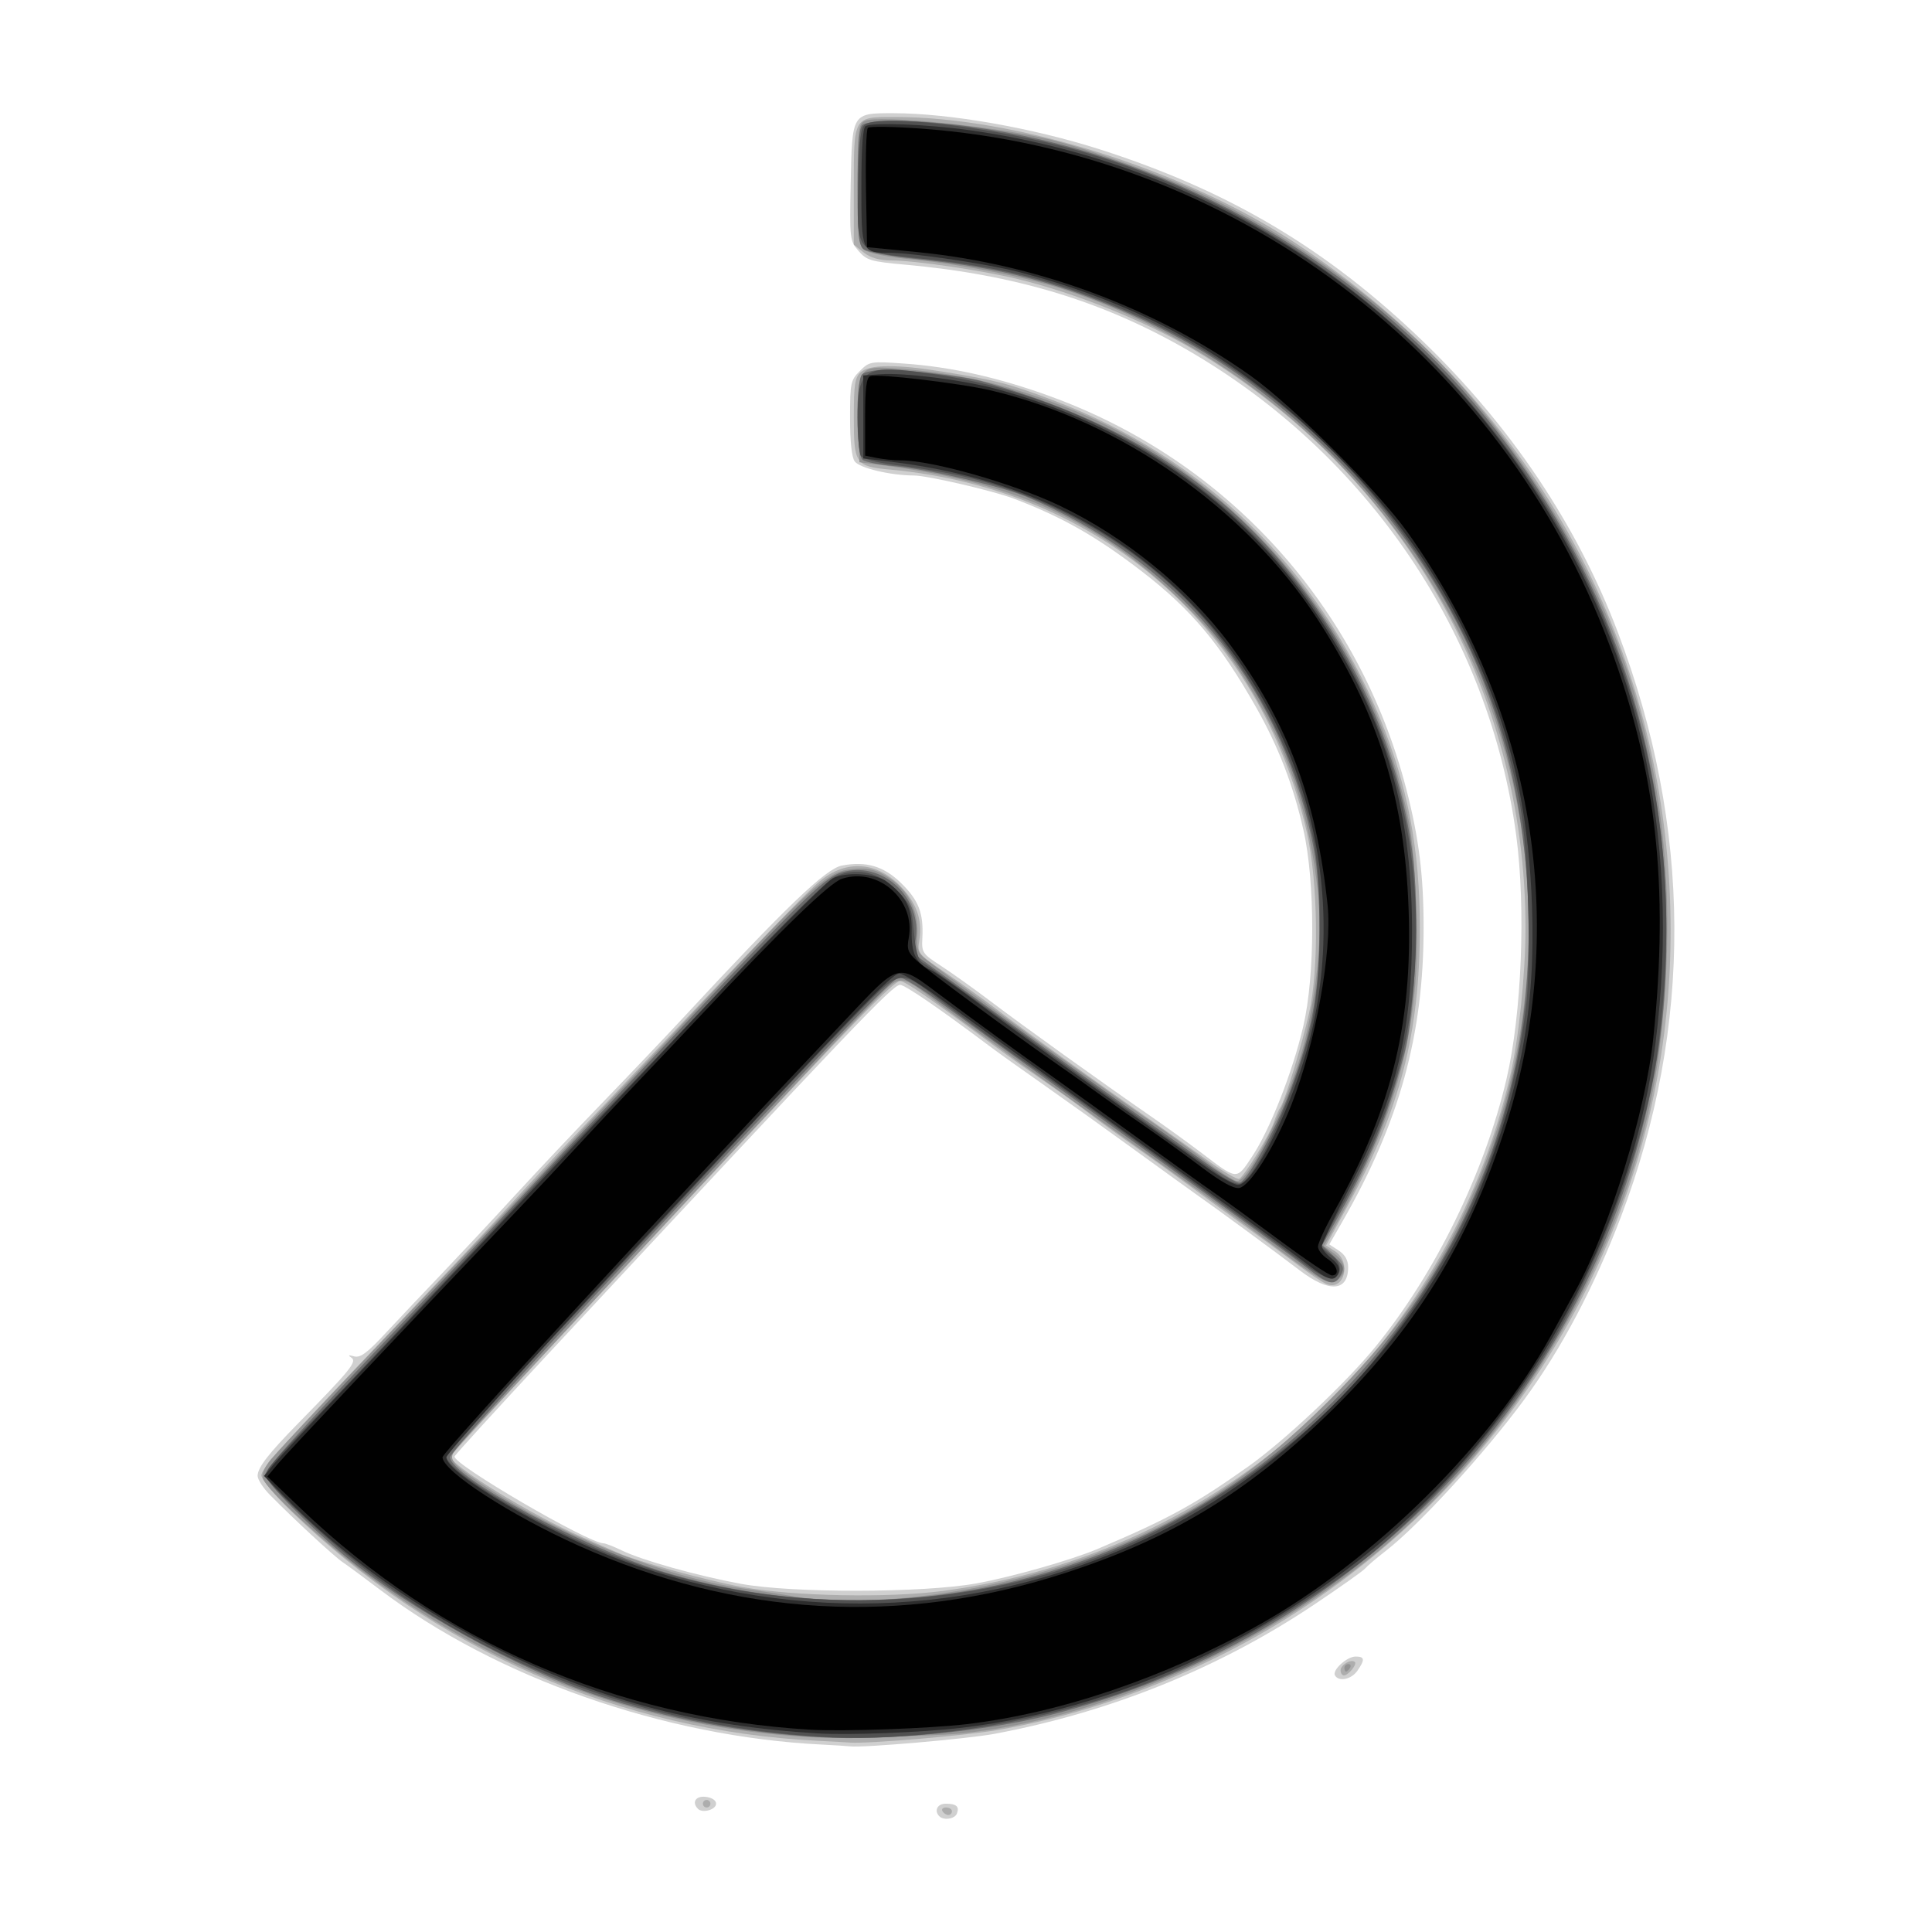
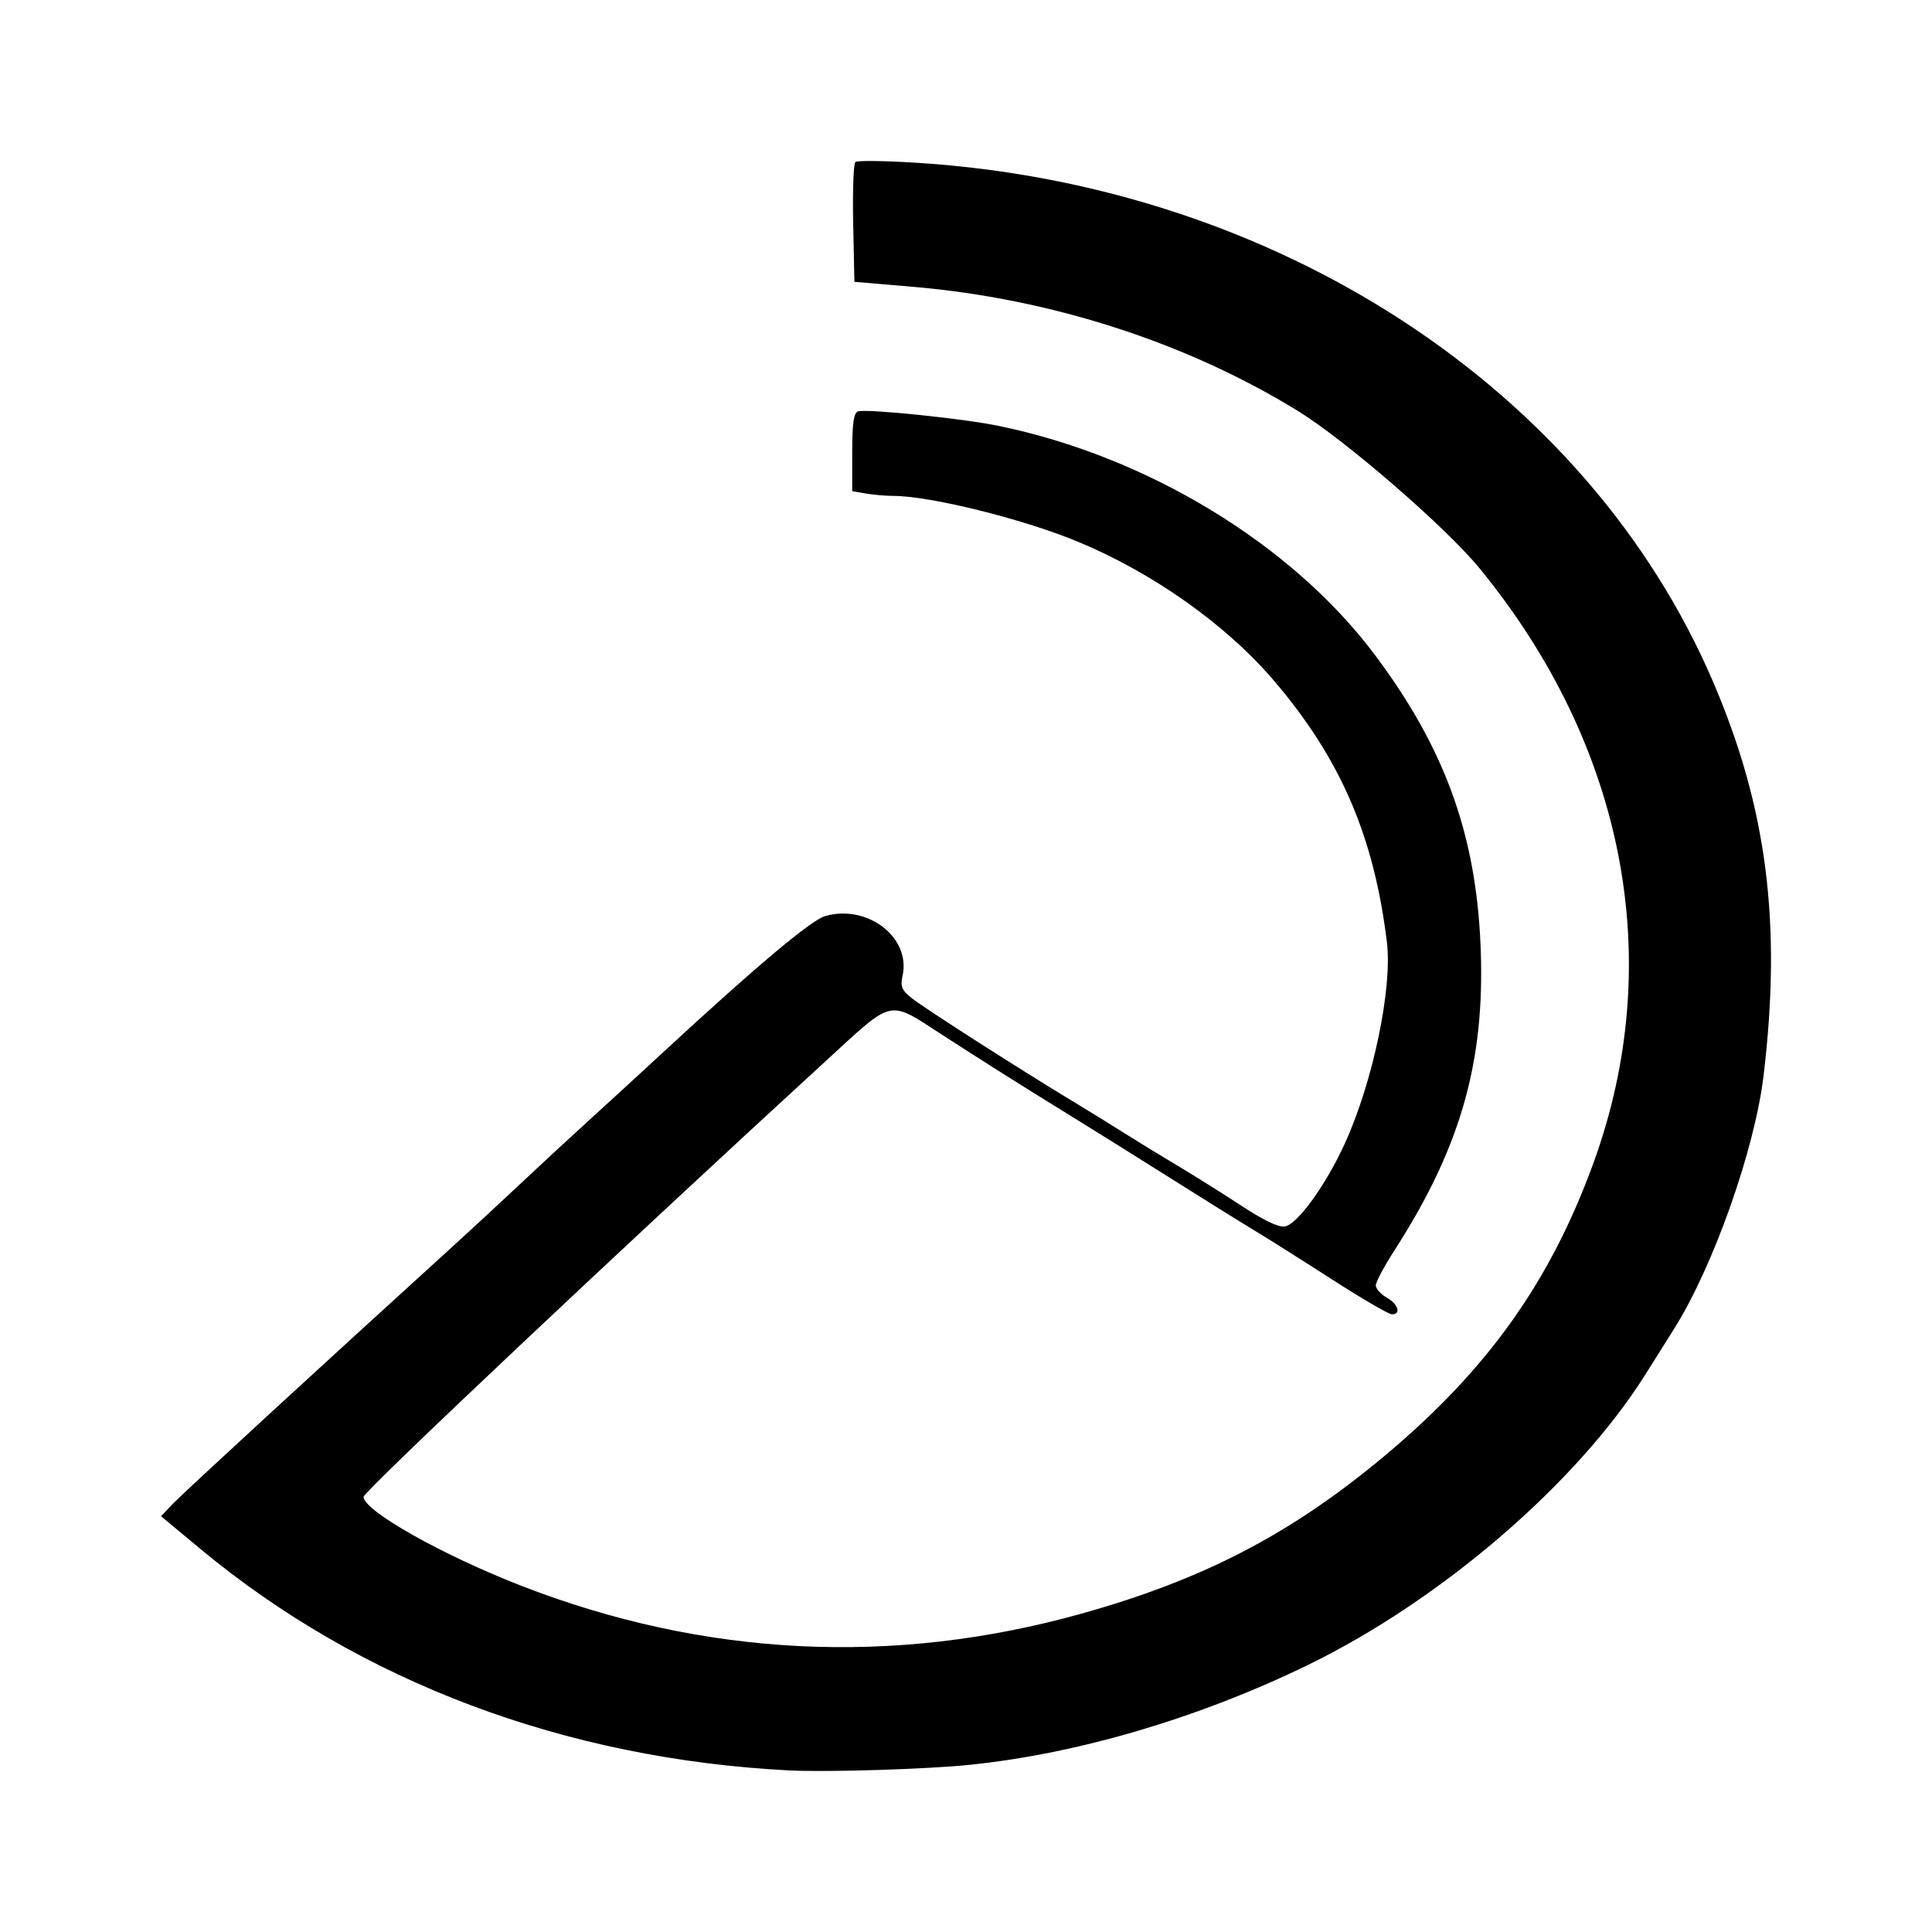
- <svg xmlns="http://www.w3.org/2000/svg" width="163.84" height="163.84" viewBox="0 0 163.84 163.84">
-   <path style="fill:#d0d0d0;stroke-width:.32" d="M88.853 157.227c-.469-.47-.17-1.067.534-1.067.91 0 1.184.239.957.831-.178.464-1.115.612-1.49.236zm-20.466-.627c-.557-.557-.198-1.12.653-1.021.524.06.88.295.88.581 0 .503-1.142.831-1.533.44zm10.493-5.455c-13.314-.653-27.563-5.646-37.446-13.121-1.355-1.025-2.786-2.08-3.18-2.344-.713-.477-4.161-3.666-6.167-5.703-.576-.584-1.047-1.312-1.047-1.618 0-.704.921-1.892 3.53-4.55 4.311-4.395 4.91-5.134 4.434-5.464-.326-.225-.266-.257.222-.122.523.146 1.097-.278 2.677-1.979a587.595 587.595 0 0 1 4.774-5.051 511.2 511.2 0 0 0 6.123-6.554 505.133 505.133 0 0 1 7.542-7.992c2.3-2.38 5.317-5.551 6.704-7.047C75.85 80.103 79.22 76.867 80.58 76.605c2.07-.398 3.565.047 5.049 1.503 1.474 1.447 1.896 2.543 1.783 4.632-.067 1.243.005 1.35 1.6 2.382.917.595 2.83 1.962 4.248 3.037 2.692 2.04 9.317 6.794 13.497 9.685a143.76 143.76 0 0 1 4.281 3.089c3.129 2.38 2.994 2.37 4.344.334 1.509-2.272 3.428-7.161 4.333-11.037 1.007-4.314 1.013-12.245.012-16.647-.863-3.799-2.122-7.063-4.003-10.383-3.046-5.377-5.49-8.291-9.644-11.5-3.847-2.97-6.777-4.64-10.88-6.201-1.795-.683-7.355-1.973-8.516-1.976-1.975-.005-4.585-.625-5.004-1.188-.257-.345-.4-1.668-.4-3.69 0-2.97.049-3.203.832-3.986.81-.81.907-.826 3.76-.627 3.975.277 8.01 1.181 12.387 2.776 15.02 5.47 26.177 17.783 30.198 33.326 1.06 4.099 1.463 7.326 1.463 11.738 0 9.077-2.046 16.49-6.87 24.892l-1.127 1.965.799.523c.534.35.798.817.798 1.411 0 2.075-1.612 2.18-4.107.268-1.778-1.362-7.231-5.368-8.574-6.299-.375-.26-2.863-2.056-5.53-3.992a657.168 657.168 0 0 0-7.83-5.6c-1.64-1.144-3.615-2.556-4.39-3.139-4.235-3.182-7.152-5.181-7.56-5.181-.636 0-3.652 3.163-30.009 31.467-4.224 4.536-7.723 8.37-7.776 8.52-.22.62 11.355 7.373 12.638 7.373.164 0 .87.277 1.57.615 1.723.832 6.35 2.128 10.048 2.815 4.32.802 15.503.784 20-.033 2.99-.543 8.047-1.98 10.24-2.908 6.01-2.547 8.252-3.773 12.8-6.997 3.087-2.19 8.305-7.101 10.81-10.178 5.064-6.218 9.23-14.73 11.095-22.674 1.293-5.508 1.653-14.47.83-20.66-2.275-17.091-12.59-32.334-27.855-41.16-7.207-4.166-14.641-6.416-23.984-7.257-2.904-.261-3.25-.364-3.942-1.168-.737-.858-.755-1.015-.656-5.825.121-5.887.098-5.85 3.612-5.85 4.748 0 11.855 1.25 17.597 3.094 10.925 3.51 19.194 8.428 27.304 16.238 7.448 7.173 13.078 15.572 16.535 24.668 6.307 16.594 6.399 33.423.27 49.588-2.224 5.865-5.084 11.267-8.225 15.532-3.348 4.546-8.92 10.634-11.711 12.795-.792.613-1.584 1.288-1.76 1.499-.176.211-2.148 1.606-4.381 3.1-8.029 5.368-17.24 9.087-27.057 10.923-2.284.427-11.128 1.192-12.242 1.06-.264-.032-1.344-.1-2.4-.152zm43.527-5.853c-.274-.444.997-1.612 1.753-1.612.77 0 .801.267.142 1.209-.511.73-1.555.952-1.895.403z" transform="translate(-9.193 -3.2)" />
-   <path style="fill:#adadad;stroke-width:.32" d="M89.12 156.8c-.109-.176.027-.32.301-.32.275 0 .499.144.499.32 0 .176-.136.32-.301.32-.166 0-.39-.144-.499-.32zm-20.32-.64a.32.32 0 0 1 .32-.32.32.32 0 0 1 .32.32.32.32 0 0 1-.32.32.32.32 0 0 1-.32-.32zm9.76-5.335c-16.75-.821-32.526-7.705-44.72-19.513-1.364-1.321-2.48-2.667-2.48-2.99 0-.607 1.768-2.567 11.689-12.962 3.191-3.344 6.799-7.163 8.017-8.486 3.519-3.824 5.31-5.742 6.837-7.322.783-.81 4.015-4.208 7.182-7.552 8.338-8.804 12.035-12.63 13.39-13.86 2.256-2.049 4.942-1.976 7.058.191 1.371 1.405 1.897 2.876 1.629 4.557-.186 1.163-.17 1.183 2.325 2.88 1.382.94 3.377 2.373 4.433 3.185 1.872 1.44 7.869 5.747 12.927 9.287 1.383.968 3.561 2.511 4.841 3.43 1.28.918 2.451 1.592 2.603 1.498.462-.285 2.57-3.725 2.917-4.759.179-.533.429-1.113.556-1.289.379-.525 1.822-5.252 2.442-8 .855-3.788.766-11.1-.186-15.322-3.88-17.21-17.57-29.142-35.303-30.77-2.989-.275-3.117-.458-3.117-4.441 0-2.779.09-3.37.585-3.817.74-.67 3.048-.69 6.935-.057 4.567.742 5.586 1.005 9.293 2.397 12.84 4.823 22.605 14.312 27.824 27.04 2.338 5.698 3.363 11.102 3.363 17.722 0 8.937-1.674 15.414-6.073 23.497l-1.877 3.45.775.507c1.388.91.773 3.334-.704 2.78-.33-.124-1.471-.883-2.535-1.686a282.476 282.476 0 0 0-4.613-3.38 392.361 392.361 0 0 1-4.626-3.369 220.898 220.898 0 0 0-4.456-3.2 139.015 139.015 0 0 1-4.03-2.919 100.526 100.526 0 0 0-3.73-2.674 163.744 163.744 0 0 1-4.131-2.922c-5.915-4.365-7.65-5.556-8.094-5.556-.518 0-4.035 3.609-15.602 16.01-17.75 19.029-22.39 24.043-22.478 24.29-.231.651 6.784 4.971 11.134 6.855 1.144.495 2.512 1.094 3.04 1.33 1.665.742 7.565 2.365 10.56 2.904 4.377.787 12.339.94 16.995.327 23.712-3.124 42.706-20.382 48.114-43.716.72-3.104 1.291-8.629 1.291-12.48 0-20.312-10.516-38.641-28.153-49.074-4.088-2.418-10.068-4.816-14.924-5.985-3.12-.75-8.677-1.567-10.72-1.575-1.003-.004-1.747-.219-2.32-.67l-.843-.662V19.04c0-5.999-.046-5.92 3.471-5.92 10.257 0 24.37 4.418 33.822 10.589 8.223 5.368 15.407 12.453 20.681 20.397 10.497 15.811 13.929 36.146 9.236 54.735-4.913 19.461-18.386 36.046-36.495 44.927-6.182 3.031-12.31 5.062-18.555 6.149-2.701.47-10.948 1.17-12.48 1.06-.44-.032-1.664-.1-2.72-.152zm44.32-5.99c0-.455.922-.98 1.211-.69.205.204-.558 1.135-.93 1.135-.155 0-.281-.2-.281-.446z" transform="translate(-9.193 -3.2)" />
-   <path style="fill:#939393;stroke-width:.32" d="M77.92 150.52c-13.802-.791-26.382-5.384-37.502-13.69-3.728-2.784-8.613-7.29-8.906-8.217-.133-.417.088-.969.662-1.659.863-1.036 9.022-9.651 15.677-16.554a841.584 841.584 0 0 0 8.167-8.64c2.54-2.728 5.05-5.392 5.58-5.92.53-.528 3.794-3.991 7.256-7.697 8.834-9.455 10.44-10.926 12.217-11.192 1.677-.252 2.567-.028 3.924.988 1.35 1.01 2.092 2.684 1.998 4.507-.065 1.248.048 1.585.705 2.097 1.295 1.011 9.551 7.018 12.459 9.065a390.22 390.22 0 0 1 3.68 2.615c.53.387 1.97 1.395 3.202 2.24 1.232.845 3.227 2.293 4.433 3.217 1.207.924 2.39 1.68 2.631 1.68 1.094 0 4.67-7.434 5.751-11.958 1.074-4.493 1.485-9.146 1.106-12.522-.7-6.225-2.24-11.183-4.976-16.015-2.217-3.914-3.923-6.114-7.063-9.112C102.087 47.23 95.053 44.096 84 42.651l-1.92-.251-.091-3.482c-.114-4.358.086-4.684 2.757-4.502 5.413.368 9.588 1.289 14.587 3.217 13.93 5.371 24.812 17.593 28.609 32.127.927 3.547 1.06 4.508 1.334 9.6.55 10.222-1.331 17.912-6.76 27.636l-1.048 1.876.866.63c.961.7 1.116 1.572.388 2.177-.734.608-1.304.317-5.442-2.777a368.354 368.354 0 0 0-5.84-4.287c-3.546-2.51-15.255-10.905-16.08-11.53-.44-.332-1.562-1.144-2.494-1.805a205.26 205.26 0 0 1-3.889-2.852c-3.695-2.782-3.263-2.789-6.077.097-1.35 1.383-9.489 10.075-18.088 19.315l-16.594 17.827c-1.141 1.223-1.031 1.437 1.694 3.287 6.192 4.206 15.604 7.99 22.248 8.947 1.408.202 3.36.506 4.34.674 6.309 1.083 16.99-.353 25.1-3.373 8.09-3.012 13.787-6.73 20.342-13.27 4.964-4.953 8.154-9.26 10.796-14.572 9.212-18.53 7.918-39.785-3.456-56.746-7.219-10.765-17.909-18.942-29.922-22.886-3.02-.992-8.577-2.102-12.447-2.485-2.497-.247-4.072-.554-4.433-.863-.49-.419-.56-1.116-.56-5.538 0-4.58.056-5.09.587-5.374 1.064-.57 11.328.467 15.893 1.604 3.291.82 9.614 3.09 12.8 4.594 8.66 4.089 17.062 10.426 22.668 17.1 13.47 16.033 18.697 34.069 16.053 55.394-1.907 15.388-10.809 31.52-23.201 42.05-10.087 8.57-24.264 14.844-36.16 16.003-2.136.209-10.73.418-12.64.308zm45.28-5.88c0-.176.152-.32.339-.32.186 0 .25.144.141.32-.109.176-.261.32-.339.32-.077 0-.141-.144-.141-.32z" transform="translate(-9.193 -3.2)" />
-   <path style="fill:#6b6b6b;stroke-width:.32" d="M78.72 150.523c-6.734-.405-12.936-1.564-18.812-3.515-6.763-2.246-16.104-7.412-21.508-11.894-2.977-2.47-6.72-6.27-6.72-6.825 0-.543 2.432-3.231 12.32-13.616 3.168-3.328 7.632-8.054 9.92-10.503 2.288-2.45 4.455-4.75 4.816-5.112.36-.362 3.302-3.466 6.537-6.898 12.86-13.645 13.932-14.679 15.602-15.06 3.345-.763 6.52 2.323 5.965 5.798-.159.994-.07 1.265.566 1.719.415.296 2.338 1.679 4.274 3.073 10.685 7.692 12.88 9.266 15.17 10.87a634.65 634.65 0 0 1 4.822 3.418c1.27.912 2.476 1.593 2.679 1.514.677-.263 2.964-4.415 4.128-7.492 1.962-5.19 2.621-8.755 2.603-14.08-.011-3.433-.188-5.444-.677-7.732-2.84-13.26-11.524-23.61-24.245-28.893-2.071-.86-8.448-2.337-11.016-2.552-1.307-.109-2.567-.356-2.8-.55-.564-.468-.598-6.69-.04-7.249.211-.211 1.115-.384 2.008-.384 1.9 0 6.626.552 8.008.935 13.214 3.664 22.362 9.973 29.034 20.025 4.055 6.108 6.592 12.735 7.597 19.84.65 4.595.287 13.681-.69 17.28-1.496 5.512-2.768 8.656-5.472 13.523l-1.469 2.642.976.912c.843.788.926 1.005.608 1.597-.51.954-.978.866-2.765-.514-1.479-1.142-6.426-4.744-13.419-9.77-1.76-1.265-3.8-2.735-4.535-3.265-.734-.53-2.39-1.715-3.68-2.633-2.453-1.744-4.908-3.518-9.666-6.983-1.563-1.138-3.075-2.069-3.362-2.069-.557 0-5.379 5.035-25.439 26.56-6.97 7.48-12.675 13.84-12.676 14.132-.006 1.645 11.523 7.798 18.398 9.82 19.535 5.744 40.774.57 55.441-13.506 12.03-11.545 18.178-26.623 17.592-43.141-.55-15.513-6.476-28.604-17.838-39.407-4.932-4.69-9.835-7.996-15.782-10.644-6.022-2.681-11.05-3.986-18.19-4.72-2.26-.233-4.28-.603-4.56-.835-.417-.346-.503-1.25-.503-5.274 0-3.351.12-4.976.384-5.241.521-.521 4.698-.483 8.94.082 16.52 2.199 32.163 10.76 42.988 23.526 10.54 12.43 16.208 27.866 16.276 44.328.025 6.15-.448 10.438-1.764 15.993-5.95 25.111-25.147 44.46-50.483 50.882-5.511 1.397-14.028 2.22-19.541 1.888z" transform="translate(-9.193 -3.2)" />
-   <path style="fill:#515151;stroke-width:.32" d="M79.2 150.509c-16.75-.9-32.26-7.404-44-18.45-3.325-3.13-3.652-3.56-3.247-4.283.168-.301 1.295-1.562 2.504-2.802 1.21-1.24 3.491-3.623 5.07-5.296 7.566-8.01 13.302-14.113 15.185-16.153 1.14-1.235 4.022-4.261 6.405-6.725 2.383-2.464 7.354-7.684 11.048-11.6 3.753-3.978 7.194-7.347 7.8-7.636 1.785-.85 3.697-.453 5.24 1.09 1.193 1.193 1.298 1.446 1.494 3.586.149 1.619.364 2.387.725 2.59.495.277 2.662 1.83 12.217 8.752 2.442 1.77 6.079 4.37 8.082 5.778a693.906 693.906 0 0 1 4.91 3.478c.699.504 1.48.836 1.737.738 1.439-.552 4.686-7.77 6-13.336.938-3.97 1.005-12.172.133-16.16-1.29-5.895-3.692-11.135-7.427-16.195-4.629-6.272-11.556-11.08-19.556-13.573-2.389-.744-4.573-1.175-8.687-1.716-1.302-.17-2.488-.5-2.635-.733-.148-.233-.27-1.651-.273-3.152-.008-4.31.514-4.63 6.235-3.822 13.979 1.977 26.566 10.111 33.827 21.86 4.88 7.896 7.293 16.276 7.293 25.331 0 8.33-1.84 15.298-6.078 23.022-1.057 1.926-1.922 3.615-1.922 3.753 0 .138.367.49.816.785.935.613.964 1.809.048 1.983-.317.06-1.325-.455-2.24-1.146a459.514 459.514 0 0 0-5.149-3.787l-5.28-3.835c-4.872-3.541-12.162-8.764-13.186-9.447-1.304-.87-4.233-3.008-7.388-5.392-3.615-2.731-3.118-2.858-7.876 2-2.275 2.323-6.857 7.17-10.181 10.772a2092.078 2092.078 0 0 1-11.173 12c-8.807 9.36-12.631 13.567-12.631 13.892 0 1.293 7.904 5.984 14.264 8.465 13.097 5.11 28.828 5.012 41.906-.26 8.316-3.352 16.982-9.576 22.183-15.93 7.588-9.269 11.707-18.7 13.19-30.2.486-3.762.222-13.404-.471-17.235-3.32-18.347-16.148-34.497-33.282-41.904-5.964-2.578-10.613-3.77-17.461-4.477-5.719-.59-5.529-.362-5.392-6.495.082-3.65.201-4.65.583-4.891 1.206-.761 8.322-.088 14.918 1.41 21.99 4.997 40.894 21.668 48.705 42.951 4.093 11.152 5.225 21.828 3.61 34.046-1.134 8.57-5.5 19.836-10.688 27.577-3.596 5.366-8.67 11.09-13.185 14.873-5.456 4.57-14.7 9.763-21.583 12.123-7.927 2.718-17.646 4.178-25.137 3.776z" transform="translate(-9.193 -3.2)" />
-   <path style="fill:#2d2d2d;stroke-width:.32" d="M78.56 150.199c-9.956-.587-18.062-2.685-26.706-6.913-6.945-3.397-13.526-8.05-18.382-12.997l-1.887-1.924.88-1.062c.485-.585 3.215-3.511 6.067-6.503 2.851-2.992 7.9-8.32 11.218-11.84 3.319-3.52 8.35-8.848 11.181-11.84a2878.84 2878.84 0 0 0 7.844-8.32c4.747-5.07 10.406-10.765 11.034-11.105 1.085-.588 3.63-.44 4.573.264 1.656 1.236 2.16 2.235 2.123 4.21-.035 1.916.38 2.743 1.655 3.307.352.156 2.08 1.36 3.84 2.678 3.472 2.598 10.836 7.915 14.855 10.726 1.384.968 3.457 2.444 4.608 3.28 1.15.836 2.374 1.52 2.719 1.52 1.352 0 4.728-6.89 6.124-12.502 3.38-13.58-.938-28.144-11.244-37.922-6.49-6.157-14.58-9.755-24.582-10.931l-2.08-.245v-7.04l1.44-.104c2.031-.147 6.983.48 9.843 1.246 11.266 3.02 20.79 9.662 26.985 18.823 5.794 8.566 8.223 16.44 8.27 26.812.041 8.7-1.245 14.137-5.158 21.8-1.375 2.694-2.5 5.065-2.5 5.269 0 .203.369.664.82 1.024.561.447.752.83.606 1.212-.316.823-.84.692-2.567-.642-1.619-1.25-7.742-5.699-13.673-9.934-1.9-1.356-4.996-3.582-6.88-4.946a2602.967 2602.967 0 0 0-5.666-4.091c-1.232-.886-3.518-2.542-5.081-3.68-1.563-1.138-3.08-2.069-3.374-2.069-.61 0-2.937 2.423-23.504 24.48-8.206 8.8-14.92 16.25-14.92 16.554-.002 1.34 8.632 6.413 14.82 8.708 15.22 5.643 31.37 4.779 45.819-2.453 11.695-5.854 22.392-17.338 27.055-29.049 3.457-8.683 4.67-15.306 4.379-23.9-.243-7.154-1.403-12.998-3.737-18.828-3.342-8.348-7.494-14.436-14.24-20.876-7.461-7.124-15.376-11.494-25.617-14.145-2.638-.682-8.93-1.611-10.917-1.611-2.33 0-2.363-.079-2.363-5.592 0-3.278.12-5.004.356-5.15.552-.342 5.216-.16 8.798.34 19.16 2.683 36.132 13.174 46.947 29.022 9.683 14.189 13.503 30.645 11.241 48.42-1.748 13.742-8.544 27.58-18.673 38.025-10.44 10.766-25.607 18.32-40.189 20.02-3.41.397-9.463.633-12.16.474z" transform="translate(-9.193 -3.2)" />
-   <path style="fill:#010101;stroke-width:.32" d="M77.92 149.884c-16.42-.97-31.445-7.483-43.179-18.718l-2.876-2.753.904-1.087c.78-.938 10.85-11.602 20.213-21.406a509.208 509.208 0 0 0 5.259-5.6 471.84 471.84 0 0 1 4.955-5.28c1.429-1.496 3.883-4.088 5.452-5.76 6.837-7.283 10.892-11.21 11.928-11.552 3.098-1.022 6.285 1.793 5.68 5.018-.176.94-.074 1.226.689 1.93.89.823 7.982 6.05 11.908 8.778a222.83 222.83 0 0 1 3.68 2.616 195.33 195.33 0 0 0 3.867 2.726c1.232.845 3.348 2.373 4.701 3.395 1.646 1.242 2.698 1.824 3.174 1.754.913-.135 3.024-3.487 4.421-7.023 2.054-5.196 3.488-13.096 3.081-16.966-.941-8.957-3.393-15.502-8.277-22.098-3.521-4.755-8.906-9.144-14.46-11.784-4.007-1.905-10.79-3.834-13.48-3.834-.55 0-1.45-.09-2-.2l-1-.2v-3.286c0-2.452.109-3.327.43-3.45.614-.236 7.646.595 10.265 1.213 10.96 2.586 21.564 10.012 27.646 19.363 4.957 7.62 7.264 14.712 7.706 23.68.5 10.172-1.257 17.617-6.28 26.606-.752 1.345-1.367 2.674-1.367 2.953 0 .278.36.742.8 1.03.851.558 1.08 1.411.379 1.411-.232 0-2.212-1.328-4.4-2.952-2.189-1.623-4.714-3.459-5.613-4.08-.898-.62-3.816-2.712-6.482-4.648a940.899 940.899 0 0 0-7.34-5.28 441.806 441.806 0 0 1-9.192-6.68c-3.933-2.928-3.483-3.04-8.321 2.068-14.918 15.746-34.067 36.537-34.069 36.989-.004 1.172 5.758 4.913 11.58 7.519 13.402 5.996 27.273 6.79 41.058 2.353 9.023-2.905 15.454-6.77 22.352-13.433 7.482-7.23 12.06-14.646 15.219-24.656 5.366-17.009 2.329-35.204-8.388-50.24-2.464-3.457-9.815-10.787-13.29-13.25-8.16-5.787-18.147-9.497-28.233-10.488l-4.3-.422-.089-4.935c-.048-2.715.024-5.048.16-5.184.137-.137 2.193-.106 4.57.069 26.325 1.939 49.124 19.071 58.341 43.843 3.95 10.613 5.036 20.378 3.7 33.247-.647 6.226-3.679 16.108-6.564 21.392l-2.125 3.888c-5.008 9.156-14.958 19.015-24.713 24.489-7.983 4.478-16.863 7.5-24.8 8.44-3.175.376-10.517.639-13.28.475z" transform="translate(-9.193 -3.2)" />
+ <svg xmlns="http://www.w3.org/2000/svg" viewBox="0 0 192 192" id="vector">
+   <path id="path" d="M 78.405 175.941 C 56.156 174.8 35.797 167.137 19.897 153.917 L 16 150.677 L 17.225 149.398 C 18.282 148.295 31.927 135.747 44.614 124.211 C 47.008 122.03 49.383 119.834 51.74 117.622 C 53.959 115.536 56.197 113.465 58.454 111.409 C 60.39 109.649 63.715 106.599 65.841 104.631 C 75.105 96.062 80.6 91.441 82.004 91.038 C 86.201 89.836 90.52 93.148 89.7 96.943 C 89.462 98.049 89.6 98.386 90.634 99.214 C 91.84 100.182 101.449 106.333 106.769 109.543 C 108.443 110.554 110.105 111.58 111.755 112.621 C 113.487 113.708 115.234 114.778 116.995 115.828 C 118.665 116.823 121.532 118.621 123.365 119.823 C 125.595 121.284 127.021 121.969 127.666 121.887 C 128.903 121.728 131.763 117.784 133.656 113.623 C 136.44 107.509 138.383 98.214 137.831 93.66 C 136.556 83.121 133.234 75.419 126.616 67.658 C 121.845 62.063 114.548 56.899 107.022 53.793 C 101.593 51.551 92.402 49.281 88.757 49.281 C 88.012 49.281 86.792 49.175 86.047 49.046 L 84.692 48.811 L 84.692 44.944 C 84.692 42.059 84.84 41.029 85.275 40.885 C 86.107 40.607 95.635 41.585 99.184 42.312 C 114.035 45.355 128.403 54.093 136.644 65.095 C 143.361 74.062 146.487 82.406 147.086 92.959 C 147.763 104.928 145.383 113.688 138.576 124.265 C 137.557 125.848 136.724 127.411 136.724 127.74 C 136.724 128.067 137.212 128.613 137.808 128.952 C 138.961 129.608 139.272 130.612 138.322 130.612 C 138.007 130.612 135.324 129.049 132.36 127.138 C 129.394 125.229 125.972 123.068 124.754 122.338 C 123.537 121.608 119.583 119.147 115.971 116.868 C 112.667 114.784 109.352 112.713 106.025 110.656 C 101.835 108.082 97.683 105.462 93.57 102.796 C 88.241 99.35 88.85 99.219 82.295 105.229 C 62.081 123.757 36.134 148.221 36.131 148.752 C 36.126 150.131 43.933 154.533 51.822 157.6 C 69.982 164.655 88.777 165.589 107.456 160.368 C 119.682 156.95 128.396 152.402 137.743 144.562 C 147.881 136.055 154.084 127.329 158.365 115.551 C 165.636 95.537 161.521 74.128 146.999 56.435 C 143.66 52.368 133.7 43.743 128.991 40.845 C 117.934 34.035 104.402 29.67 90.735 28.504 L 84.909 28.007 L 84.788 22.2 C 84.723 19.006 84.821 16.261 85.005 16.101 C 85.191 15.939 87.976 15.976 91.197 16.182 C 126.868 18.463 157.761 38.622 170.25 67.77 C 175.602 80.258 177.073 91.748 175.263 106.89 C 174.387 114.216 170.278 125.844 166.369 132.061 L 163.49 136.636 C 156.704 147.41 143.221 159.011 130.003 165.452 C 119.186 170.721 107.154 174.276 96.399 175.383 C 92.097 175.825 82.149 176.134 78.405 175.941 Z" fill="#000000" stroke-width="12" />
</svg>
